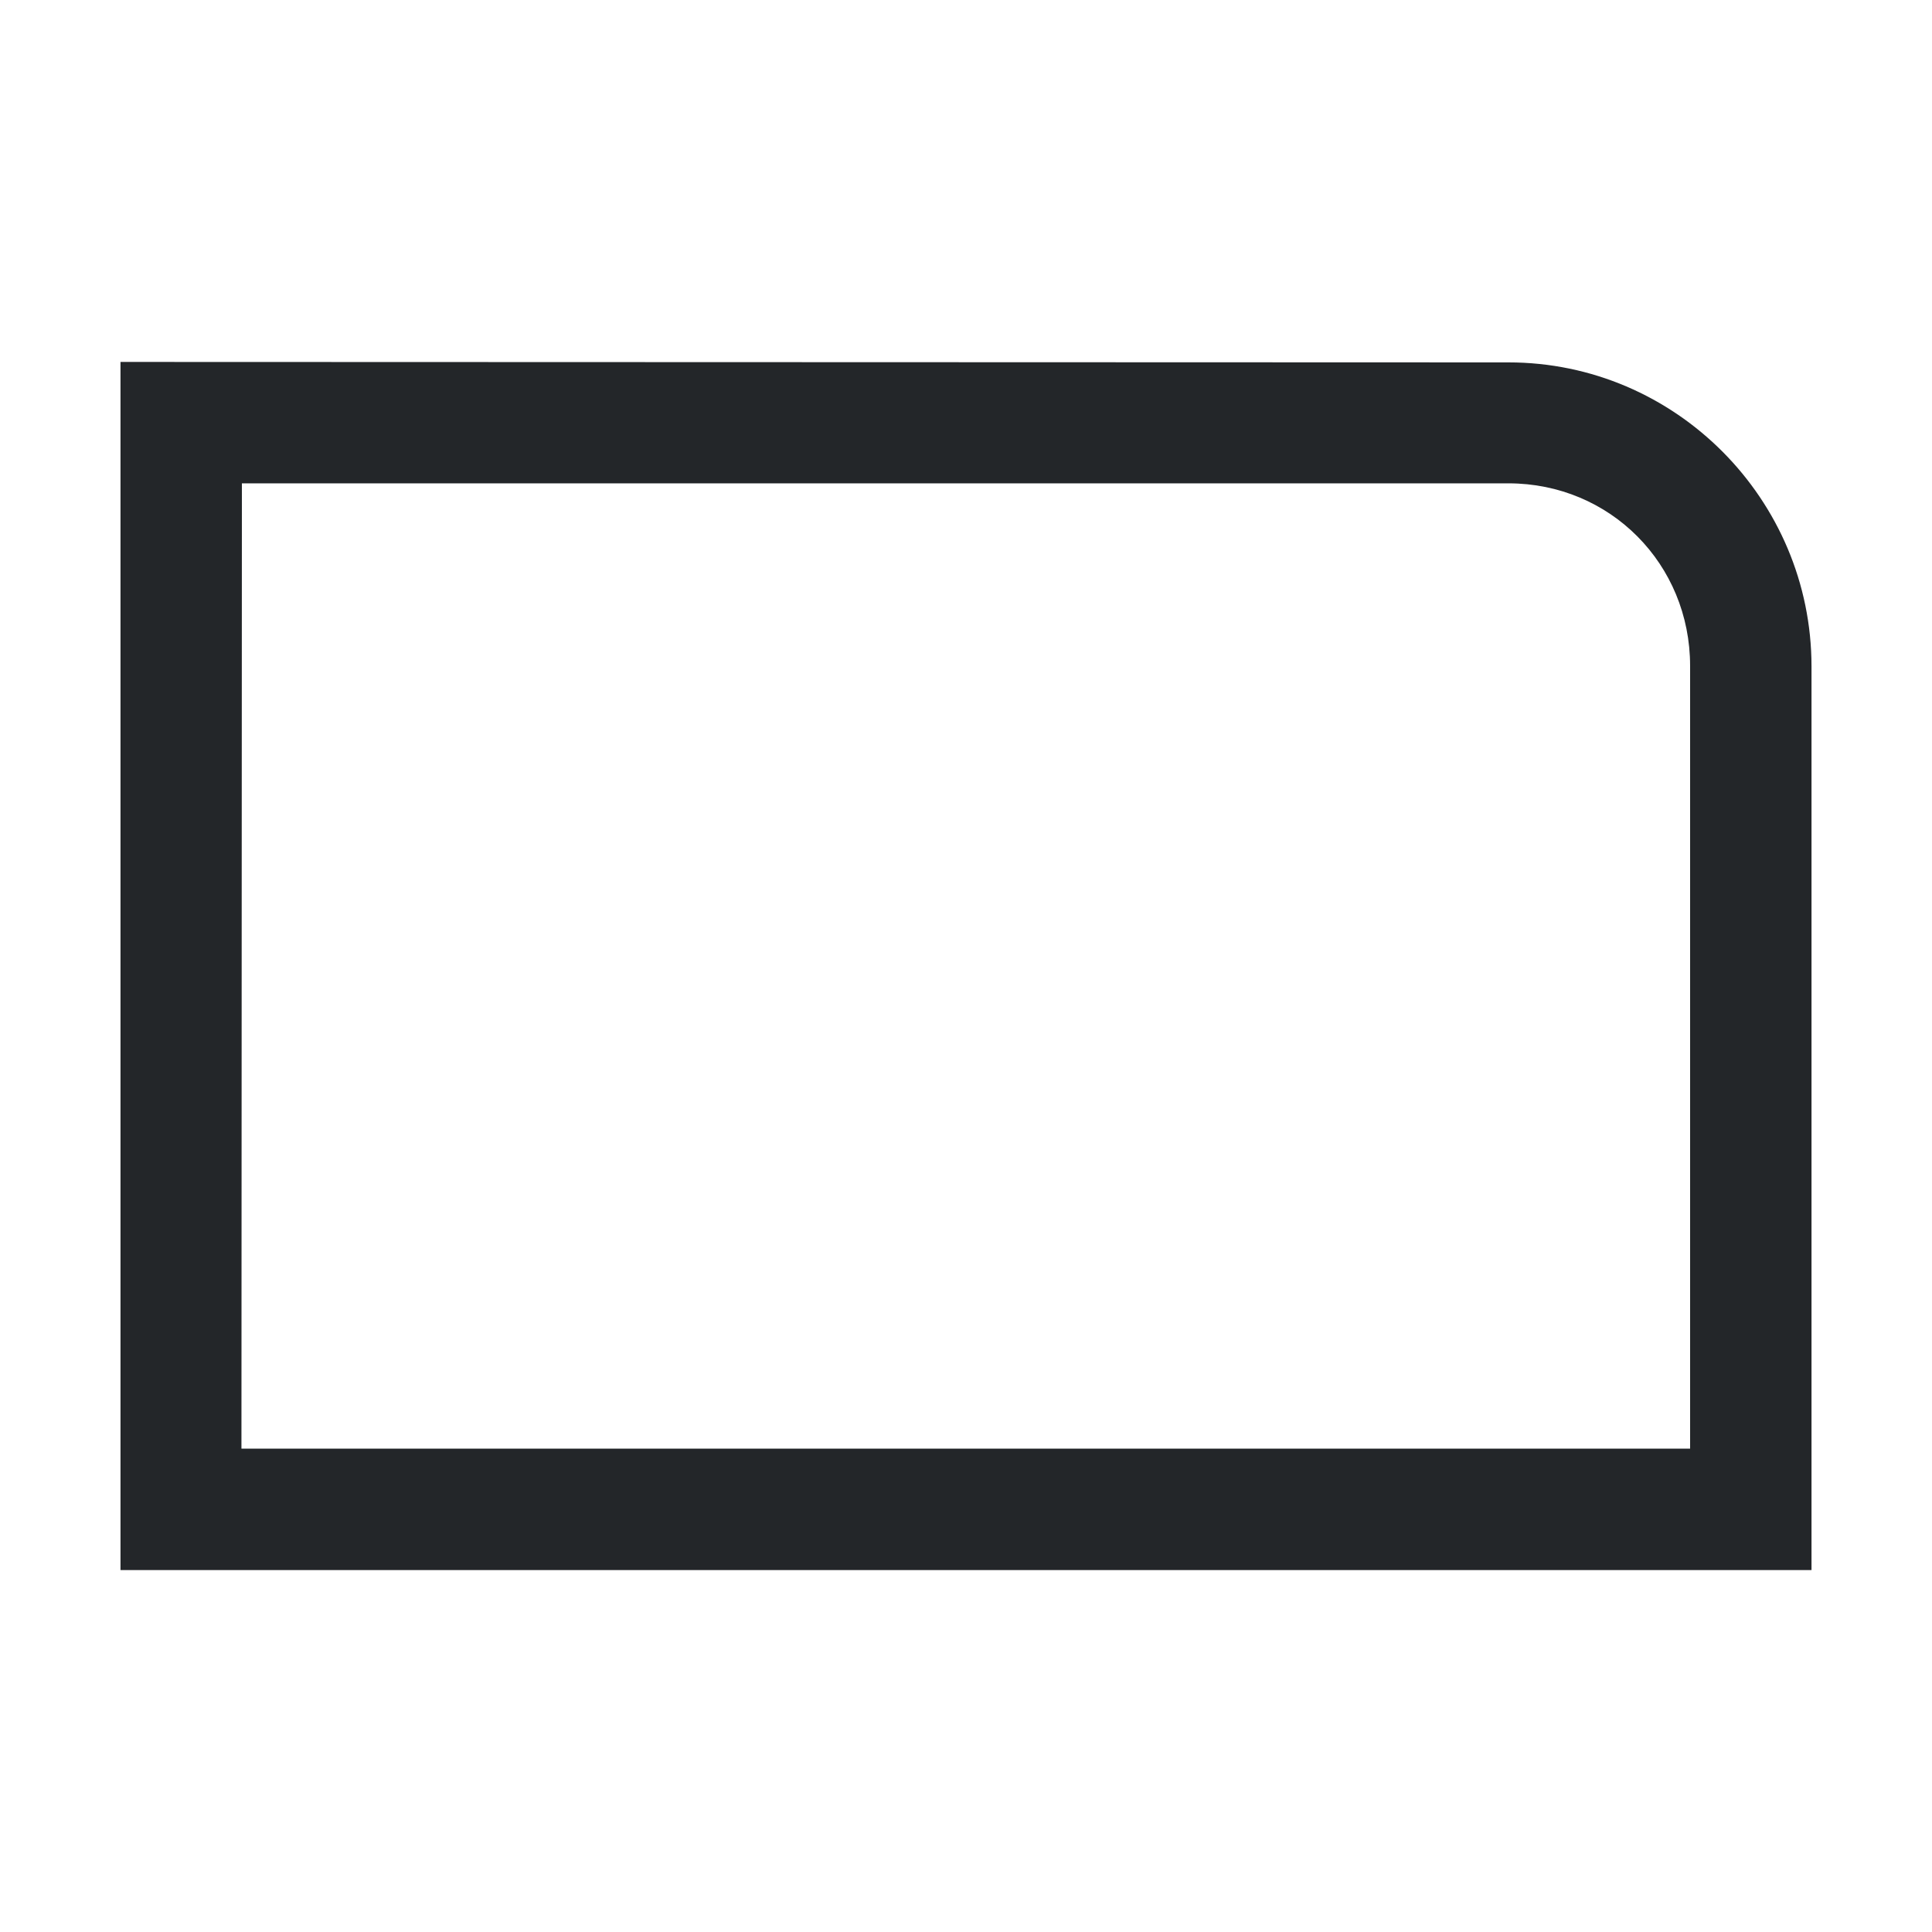
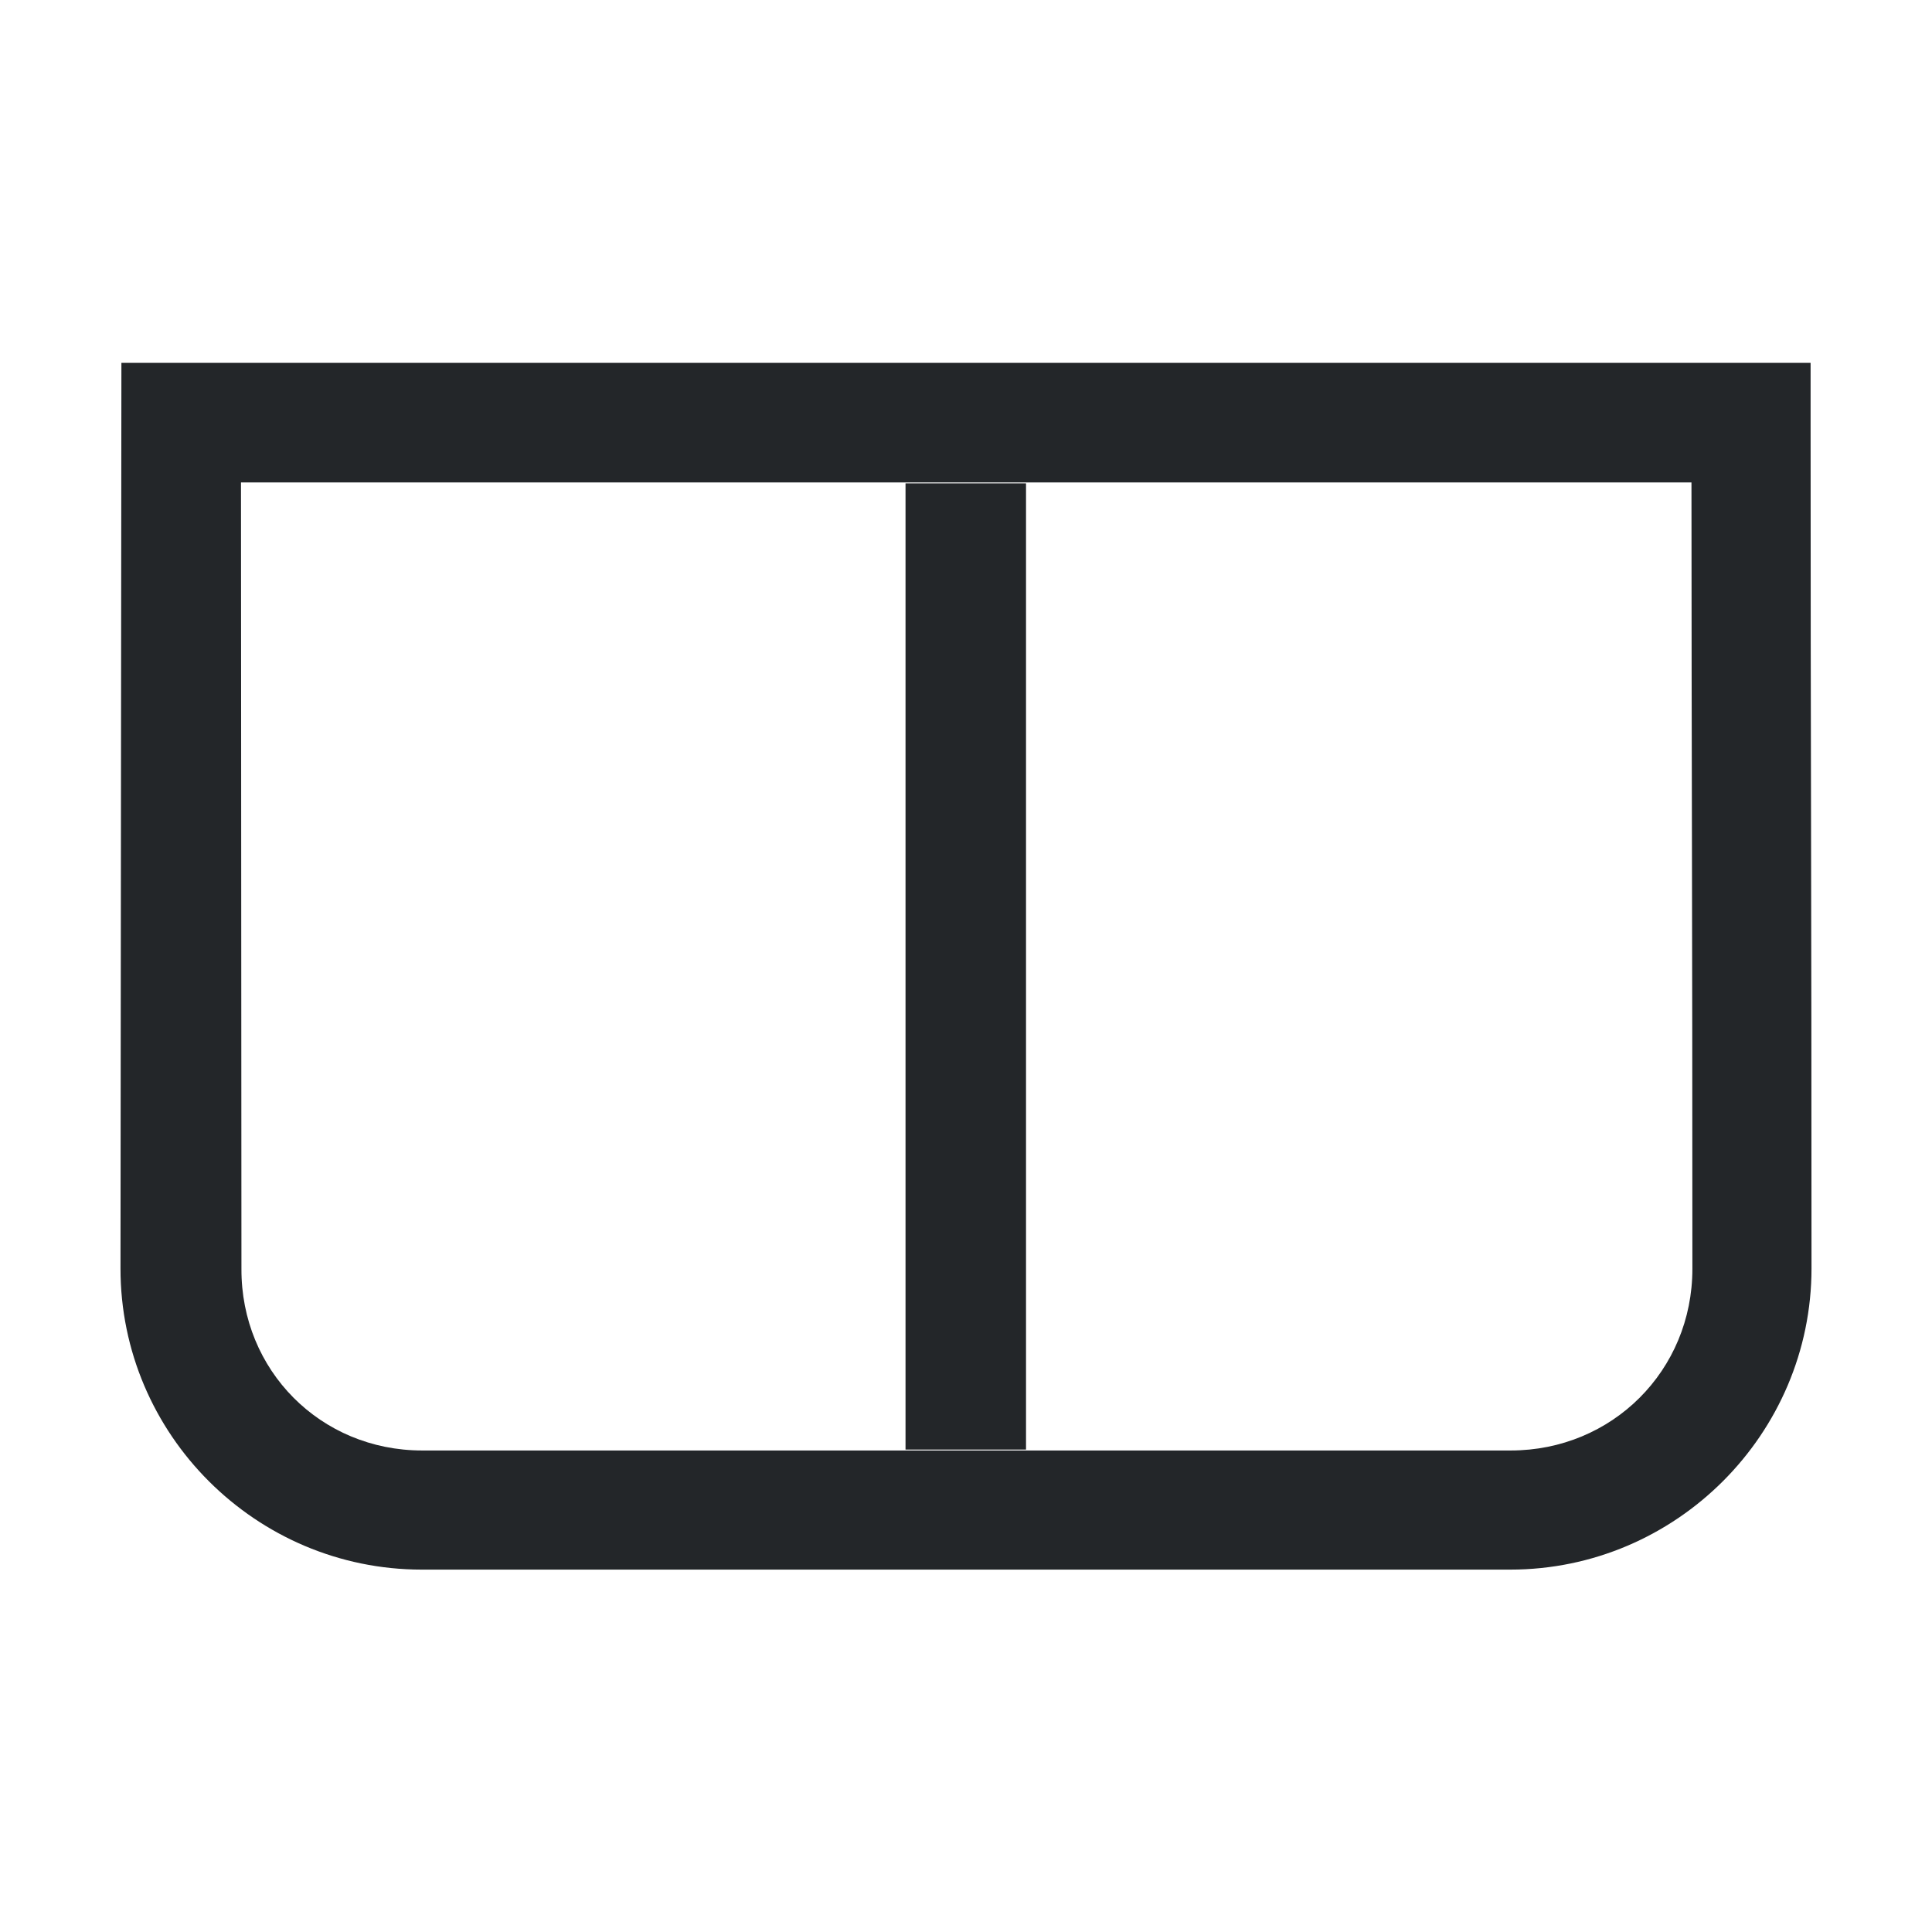
<svg xmlns="http://www.w3.org/2000/svg" width="16" height="16" version="1.1" viewBox="0 0 4.233 4.233">
-   <style type="text/css" id="current-color-scheme">
-       .ColorScheme-Text {
+   <style id="current-color-scheme" type="text/css">.ColorScheme-Text {
        color:#232629;
-       }
-       </style>
-   <path style="fill:currentColor;fill-opacity:1;stroke:none" class="ColorScheme-Text" d="m0.264 0.793v2.647h3.705v-1.98c-1.125e-4 -0.366-0.298-0.666-0.664-0.666zm0.266 0.266h2.775c0.223 4.36e-5 0.398 0.177 0.398 0.4v1.715h-3.174z" />
+       }</style>
+   <path class="ColorScheme-Text" d="m0.266 0.795-0.002 1.984c-2.7038e-4 0.364 0.297 0.66 0.66 0.66h2.385c0.363 0 0.66-0.297 0.66-0.66 0-0.867-0.002-1.099-0.002-1.853v-0.131h-0.131zm0.262 0.262h3.178c1.683e-4 0.638 0.002 0.917 0.002 1.723 0 0.223-0.176 0.398-0.398 0.398h-2.385c-0.223 0-0.397-0.176-0.396-0.398z" fill="currentColor" />
+   <path class="ColorScheme-Text" d="m1.984 1.059v2.117h0.264v-2.117z" fill="currentColor" />
</svg>
